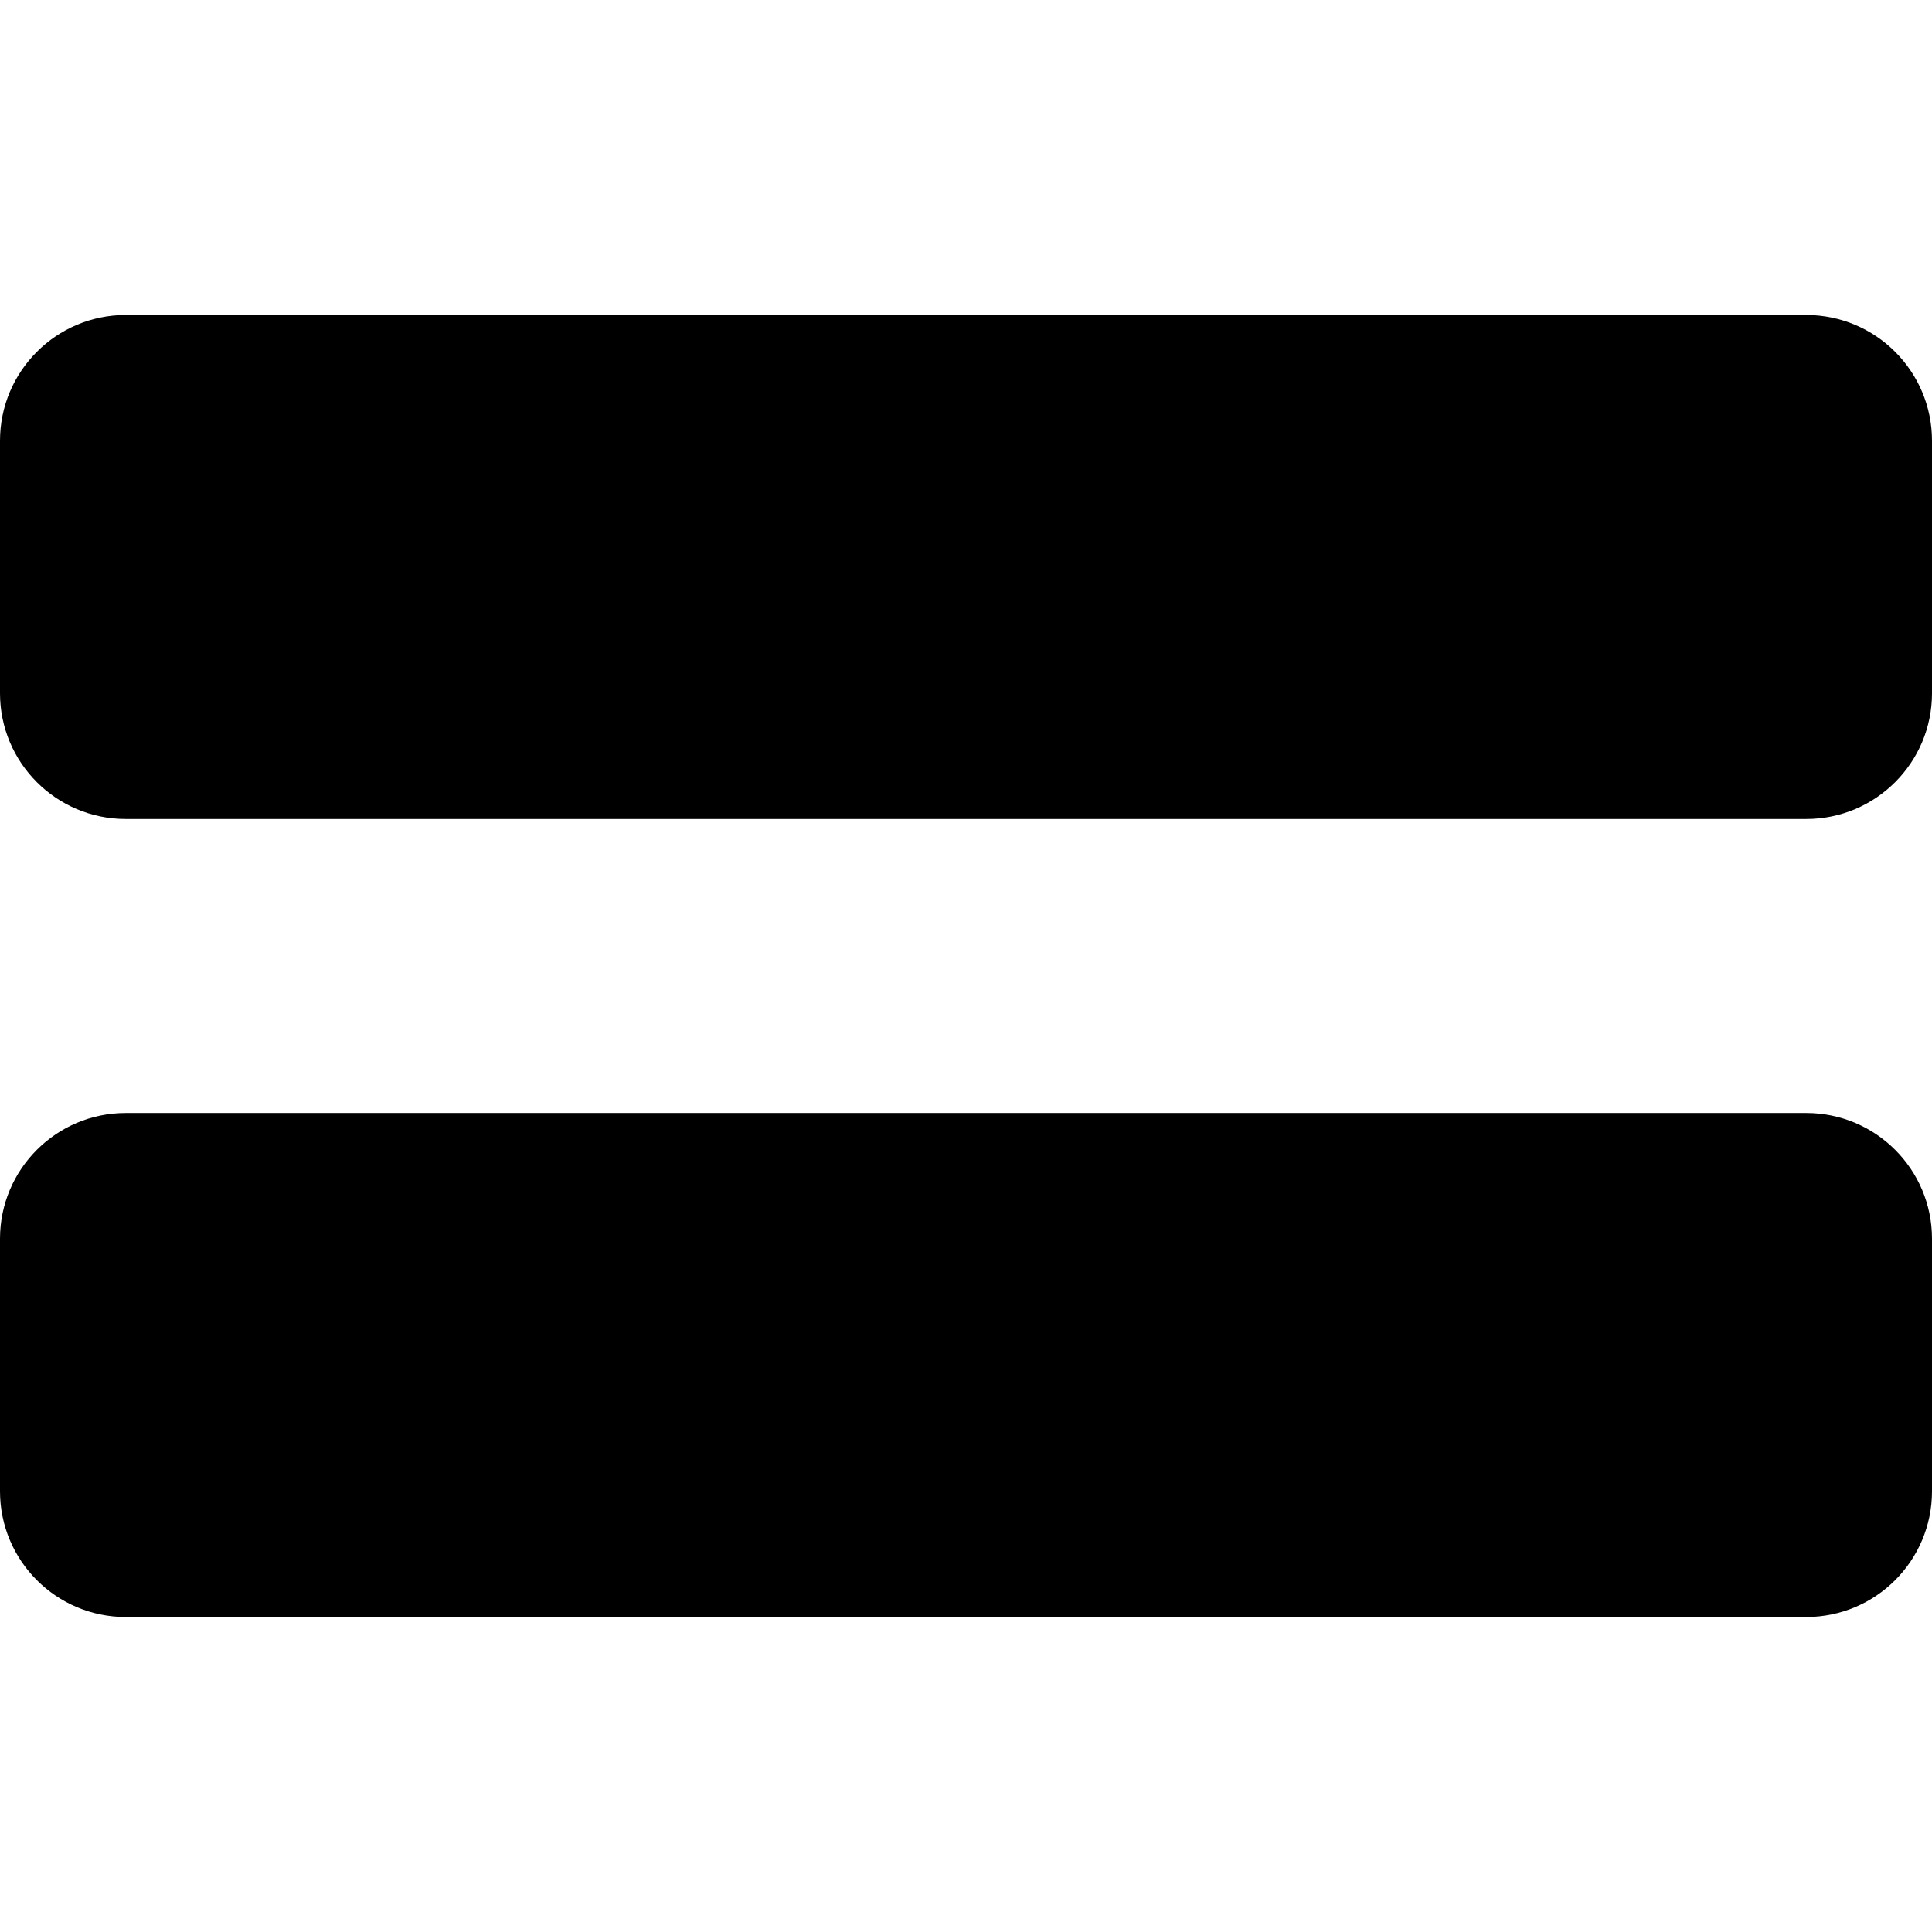
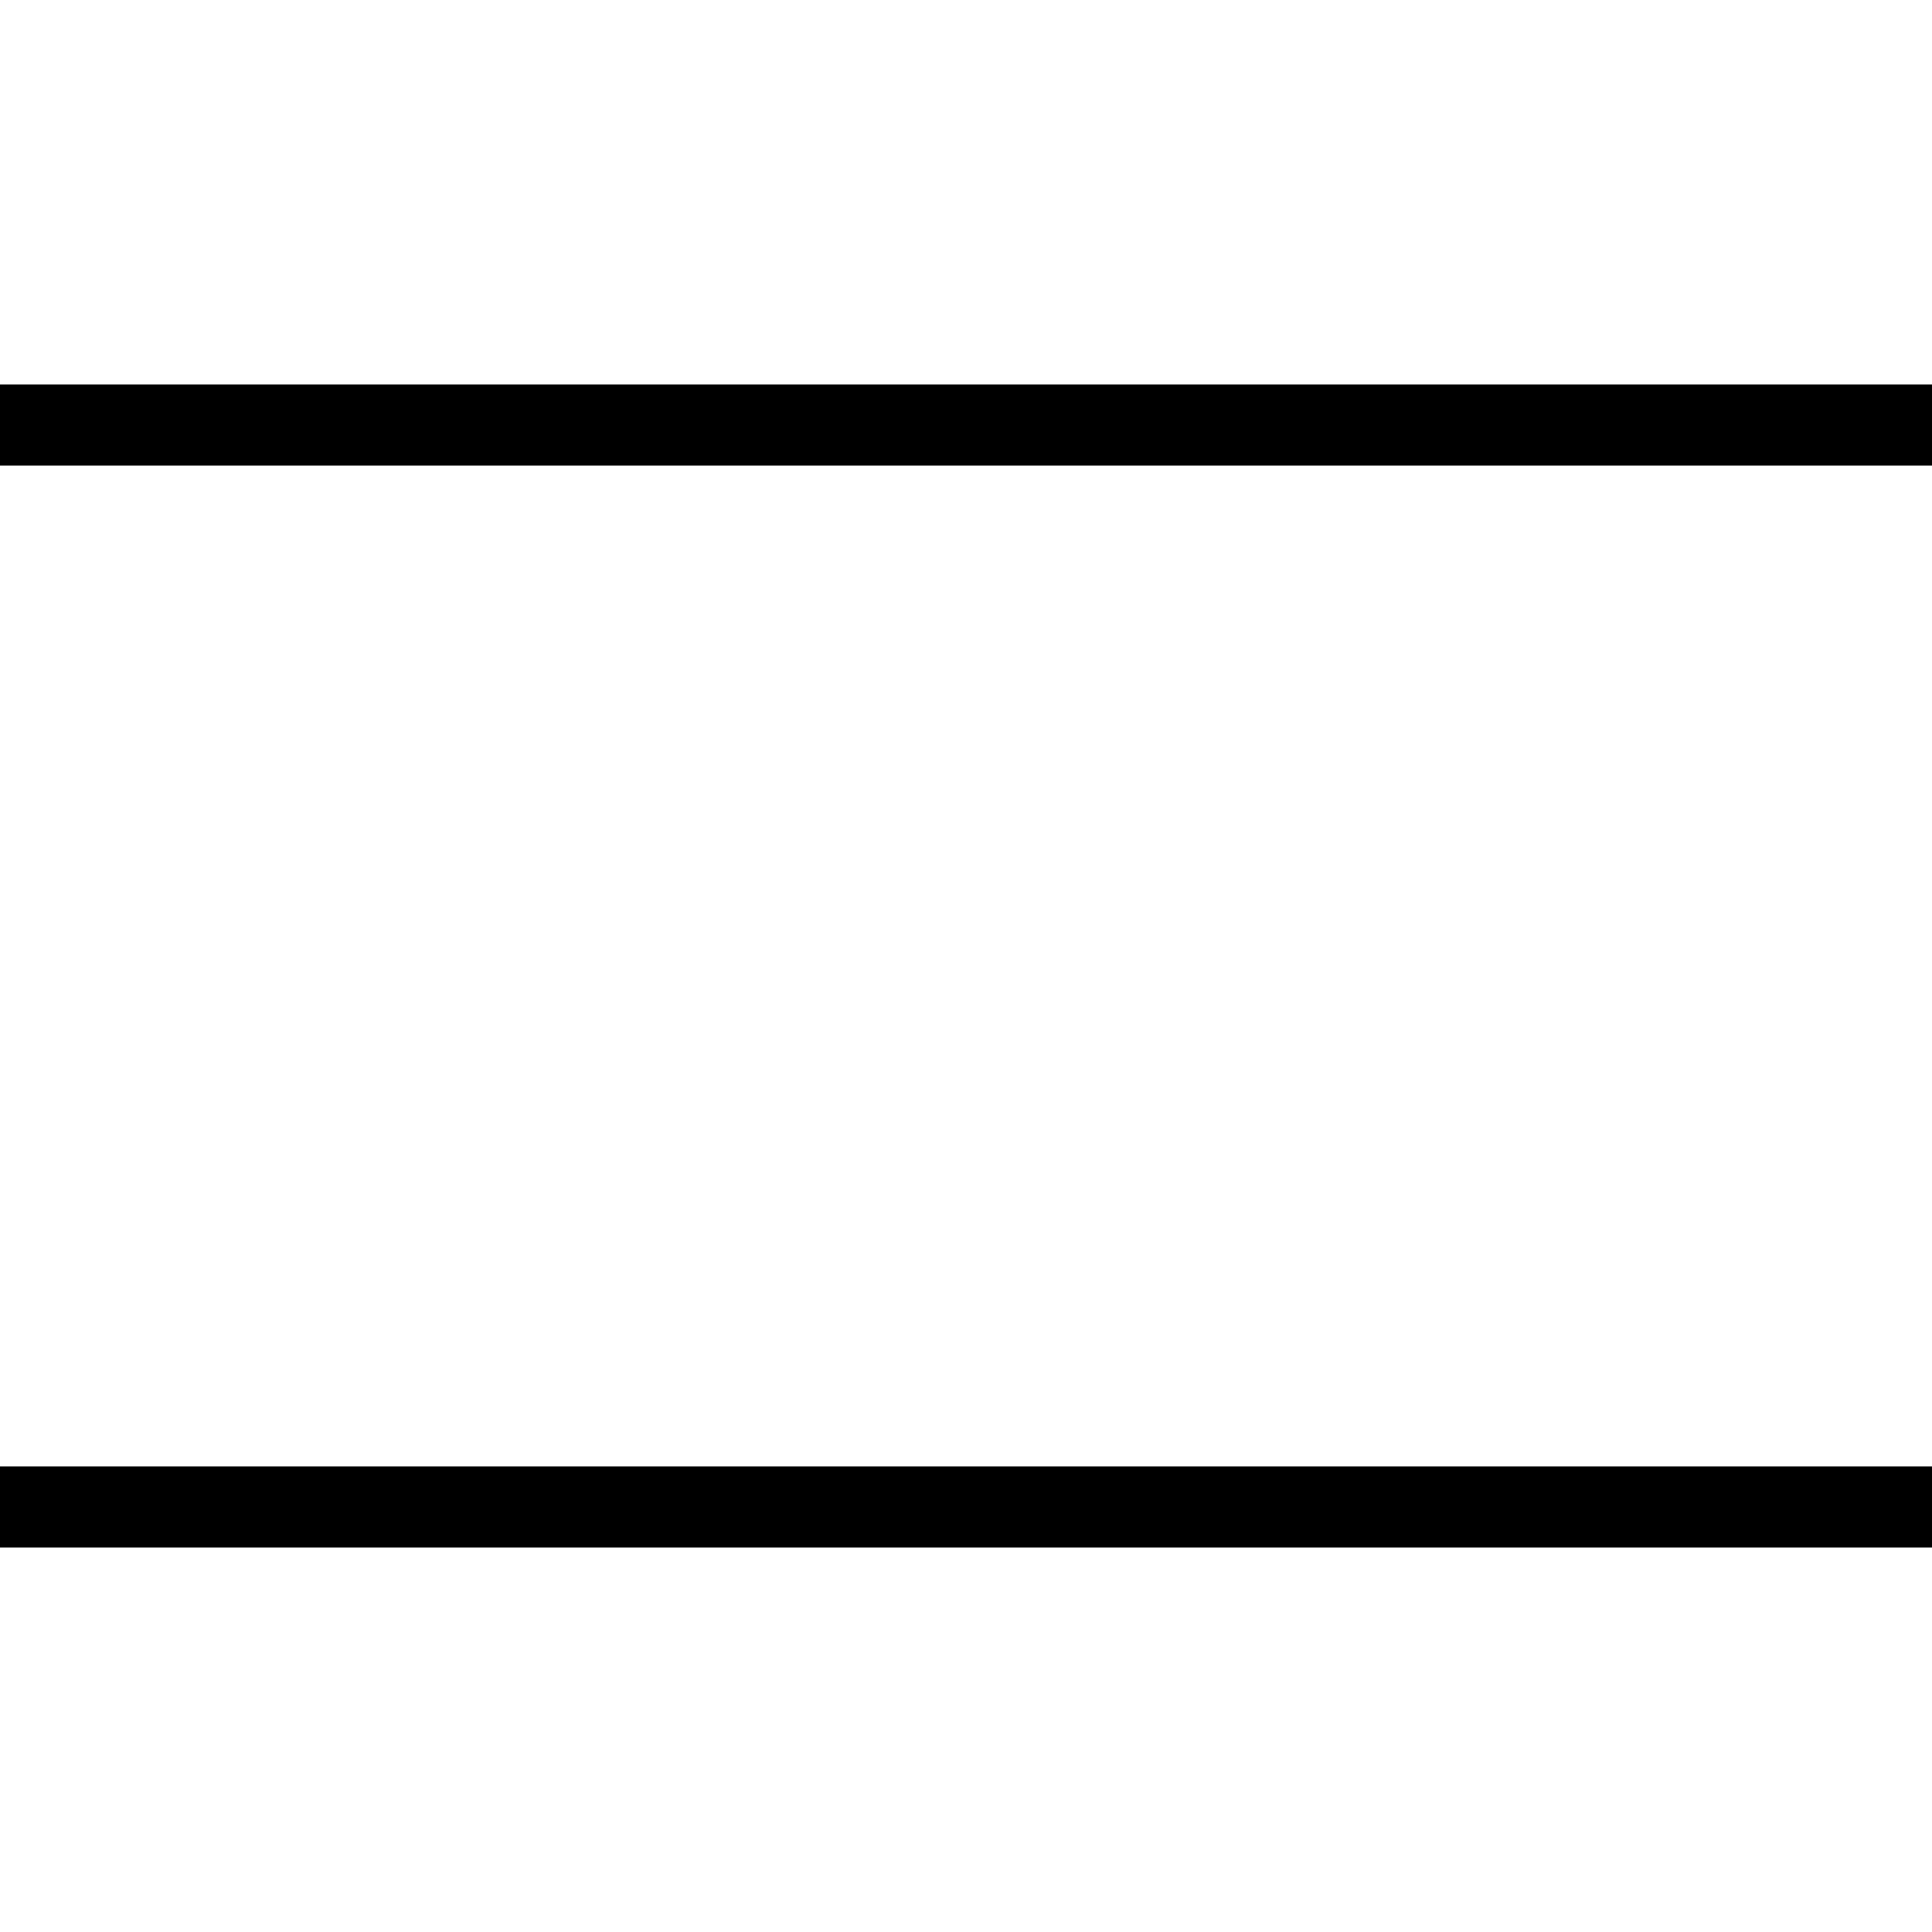
- <svg xmlns="http://www.w3.org/2000/svg" version="1.1" id="Capa_1" x="0px" y="0px" width="46px" height="46px" viewBox="0 0 46 46" style="enable-background:new 0 0 46 46;" xml:space="preserve">
-   <g>
-     <g>
-       <path d="M46,10.494C46,8.841,44.659,7.5,43.006,7.5H2.994C1.341,7.5,0,8.841,0,10.494v6.012C0,18.159,1.341,19.5,2.994,19.5    h40.012c1.653,0,2.994-1.341,2.994-2.994V10.494z" />
-       <path d="M46,29.494c0-1.653-1.341-2.994-2.994-2.994H2.994C1.341,26.5,0,27.841,0,29.494v6.012C0,37.159,1.341,38.5,2.994,38.5    h40.012c1.653,0,2.994-1.341,2.994-2.994V29.494z" />
-     </g>
-   </g>
+ <svg xmlns="http://www.w3.org/2000/svg" viewBox="0 0 500 500">
+   <rect y="380" width="500" height="20" style="stroke: rgb(0, 0, 0);" />
+   <rect y="100" width="500" height="20" style="stroke: rgb(0, 0, 0);" />
</svg>
